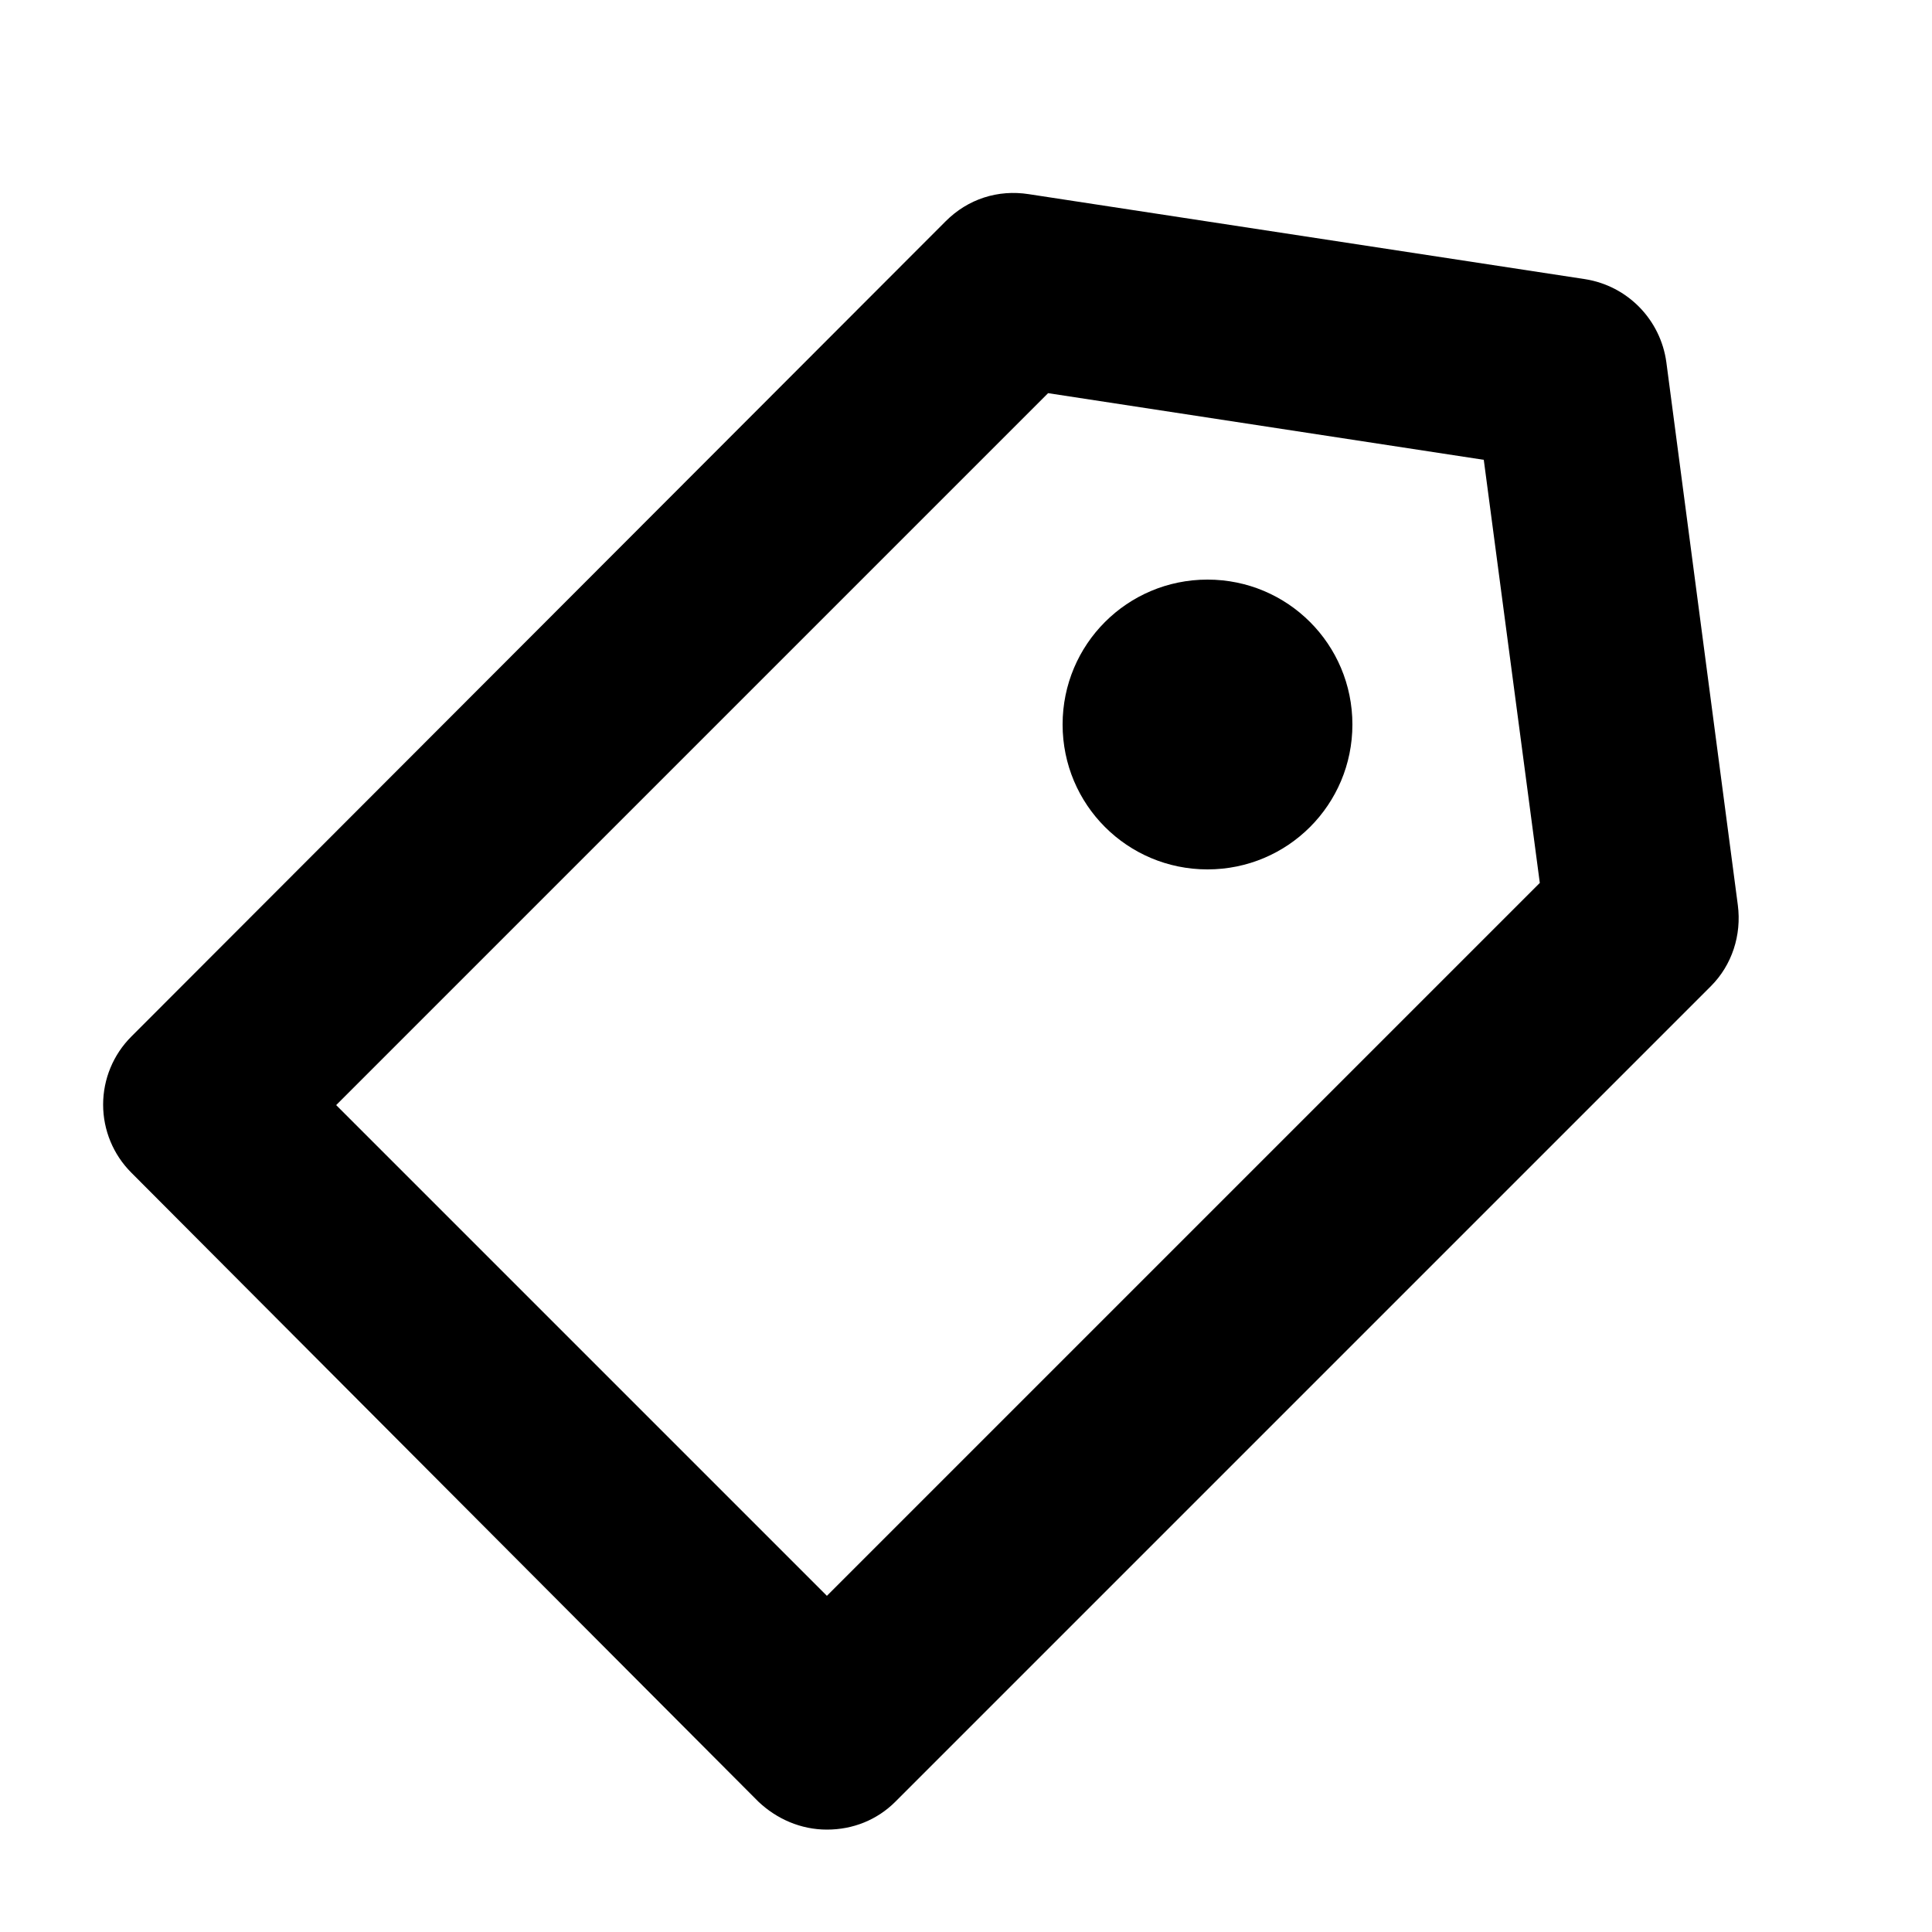
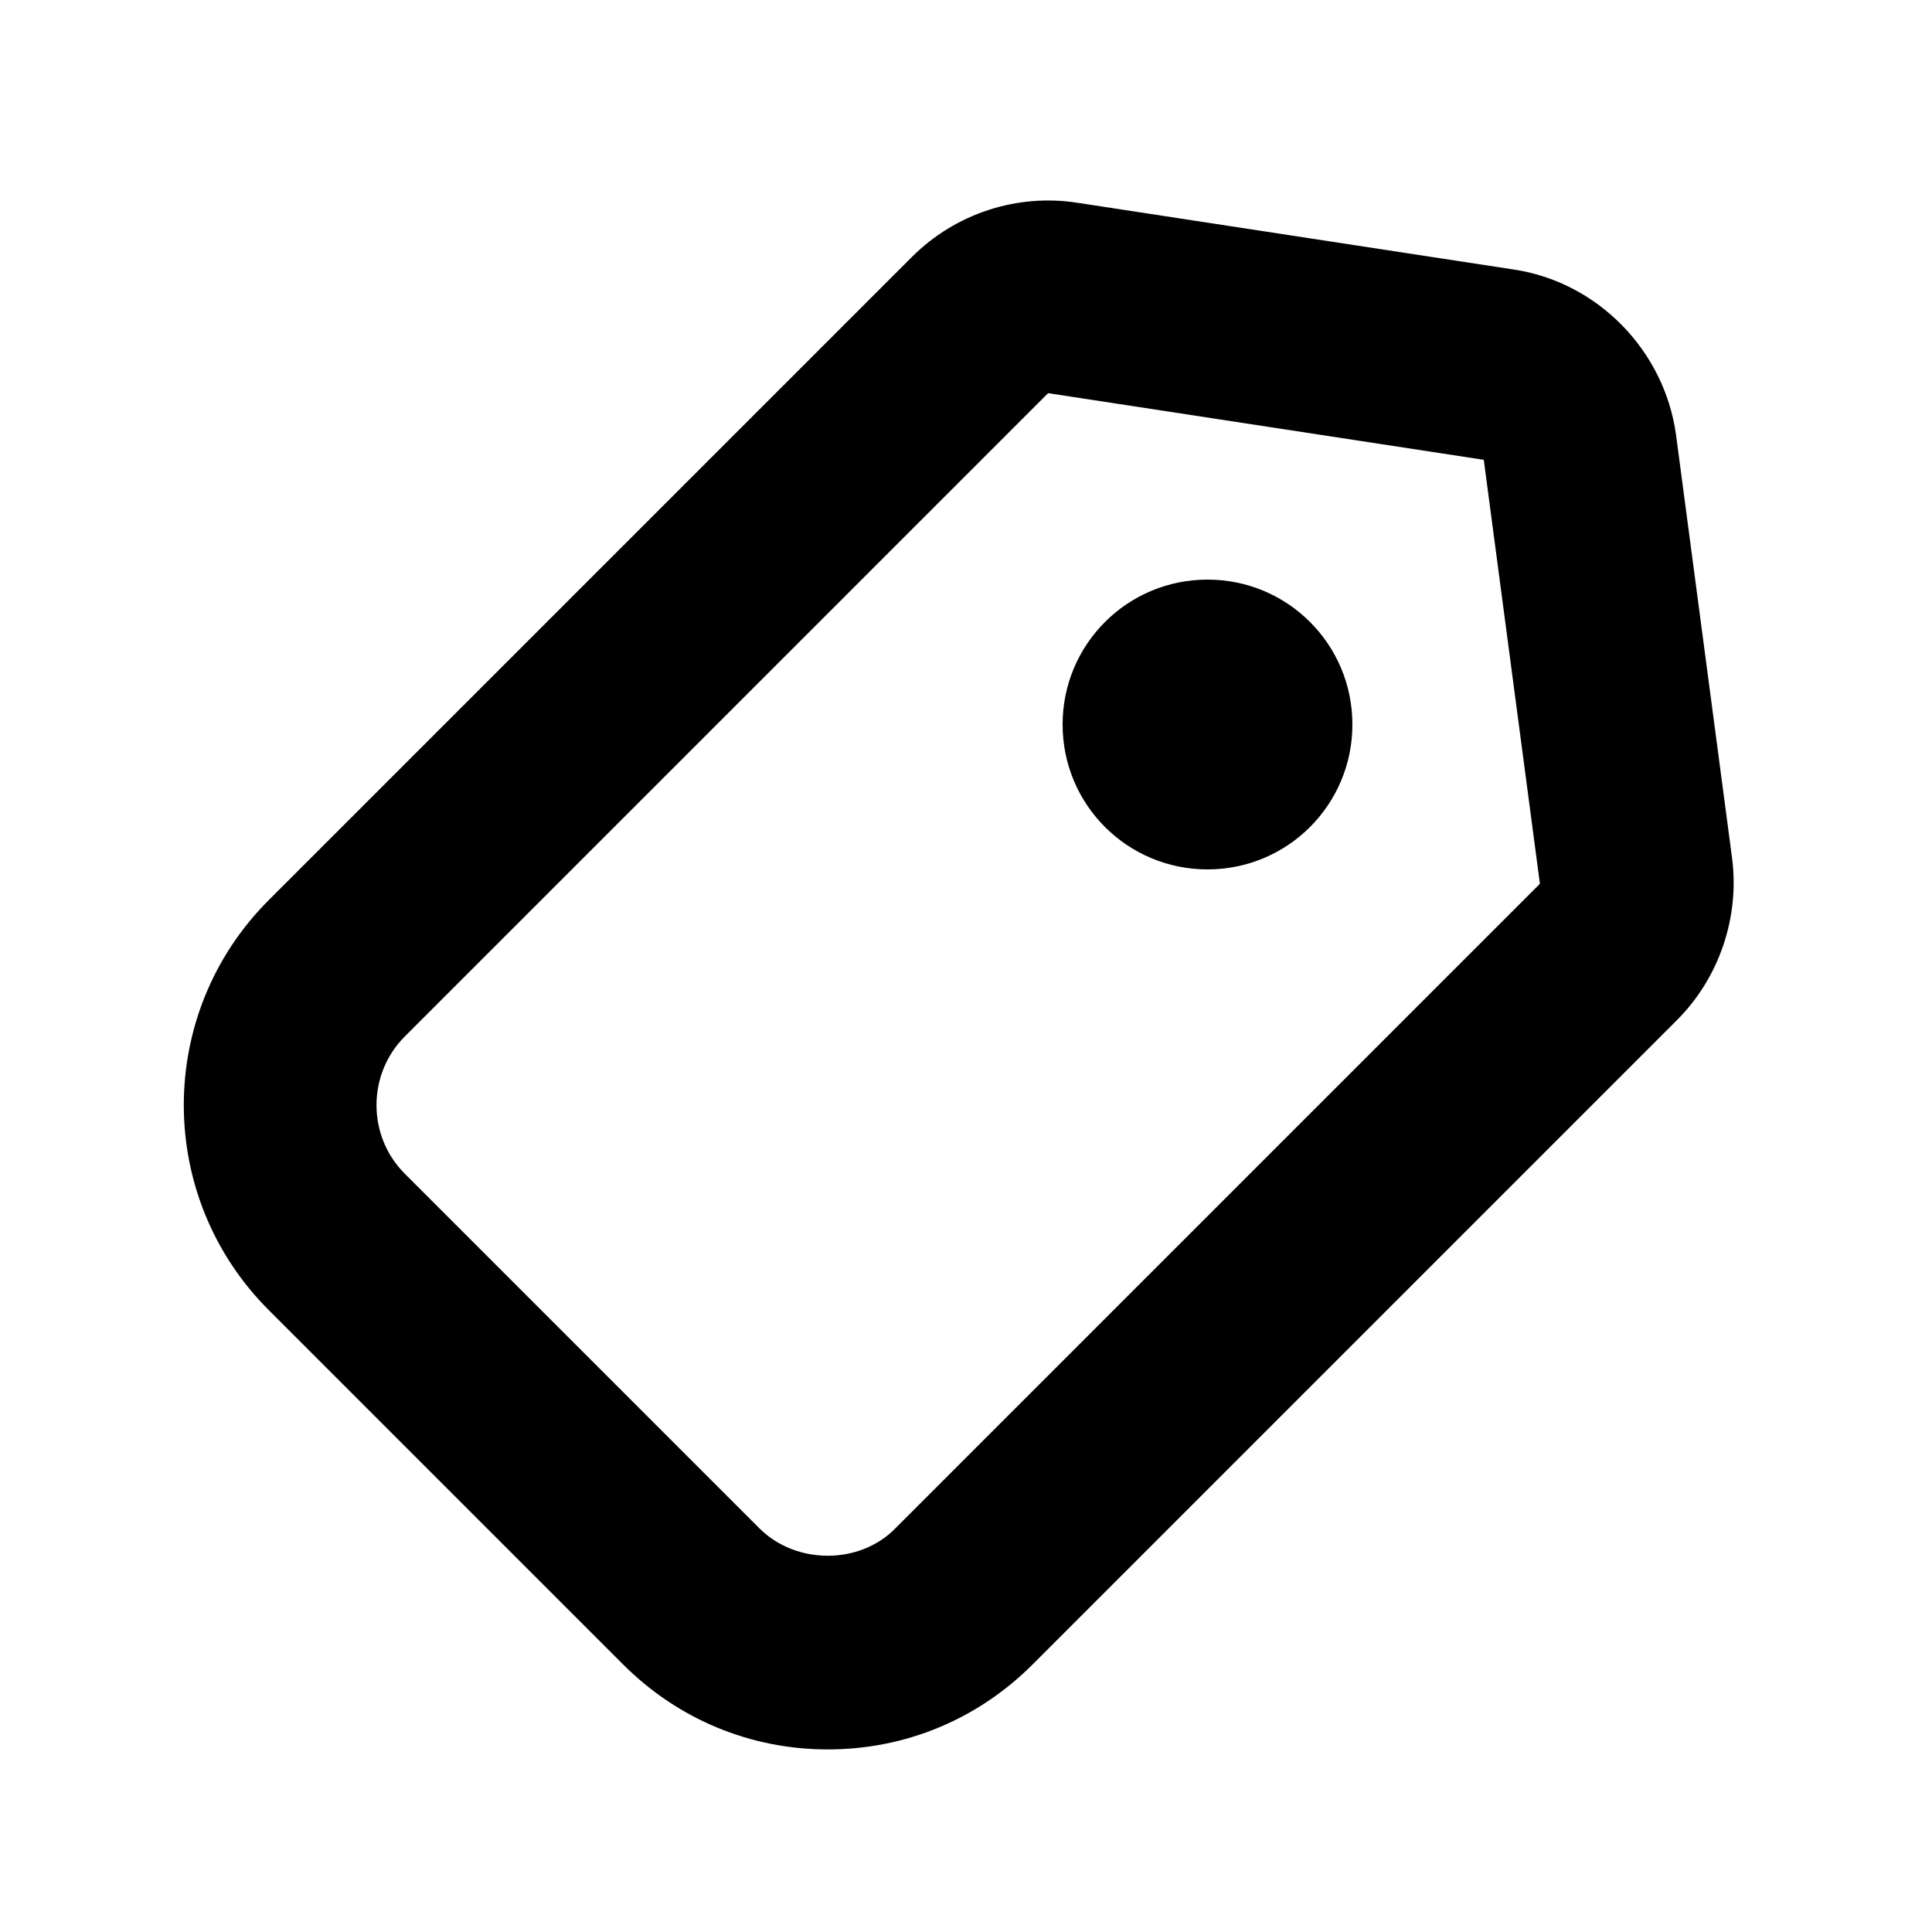
<svg xmlns="http://www.w3.org/2000/svg" width="20" height="20" fill="currentColor" viewBox="0 0 20 20">
-   <path d="M14 7.5c0 .83-.67 1.5-1.5 1.5S11 8.33 11 7.5 11.67 6 12.5 6s1.5.67 1.5 1.5m3.99 1.87c.04.31-.06.62-.28.84l-8.44 8.44c-.19.19-.44.29-.71.29s-.52-.11-.71-.29l-6.49-6.51a.996.996 0 0 1 0-1.41l8.43-8.44c.23-.23.54-.33.86-.28l5.76.88c.44.07.78.42.84.86zm-2.05-.23-.58-4.38-4.51-.69-7.37 7.37 5.08 5.08z" />
+   <path d="M14 7.5c0 .83-.67 1.5-1.5 1.5S11 8.33 11 7.5 11.67 6 12.5 6s1.5.67 1.5 1.5m3.36 3.06-6.67 6.67c-.57.57-1.32.88-2.12.88s-1.55-.31-2.12-.88l-3.67-3.67a3 3 0 0 1 0-4.24l6.66-6.66c.45-.45 1.09-.66 1.72-.56l4.51.69c.87.13 1.56.84 1.68 1.71l.58 4.38c.08.61-.13 1.24-.57 1.68m-1.42-1.42-.58-4.38-4.51-.69-6.66 6.66c-.39.39-.39 1.03 0 1.42l3.67 3.67c.38.38 1.04.38 1.41 0l6.67-6.67Z" />
</svg>
